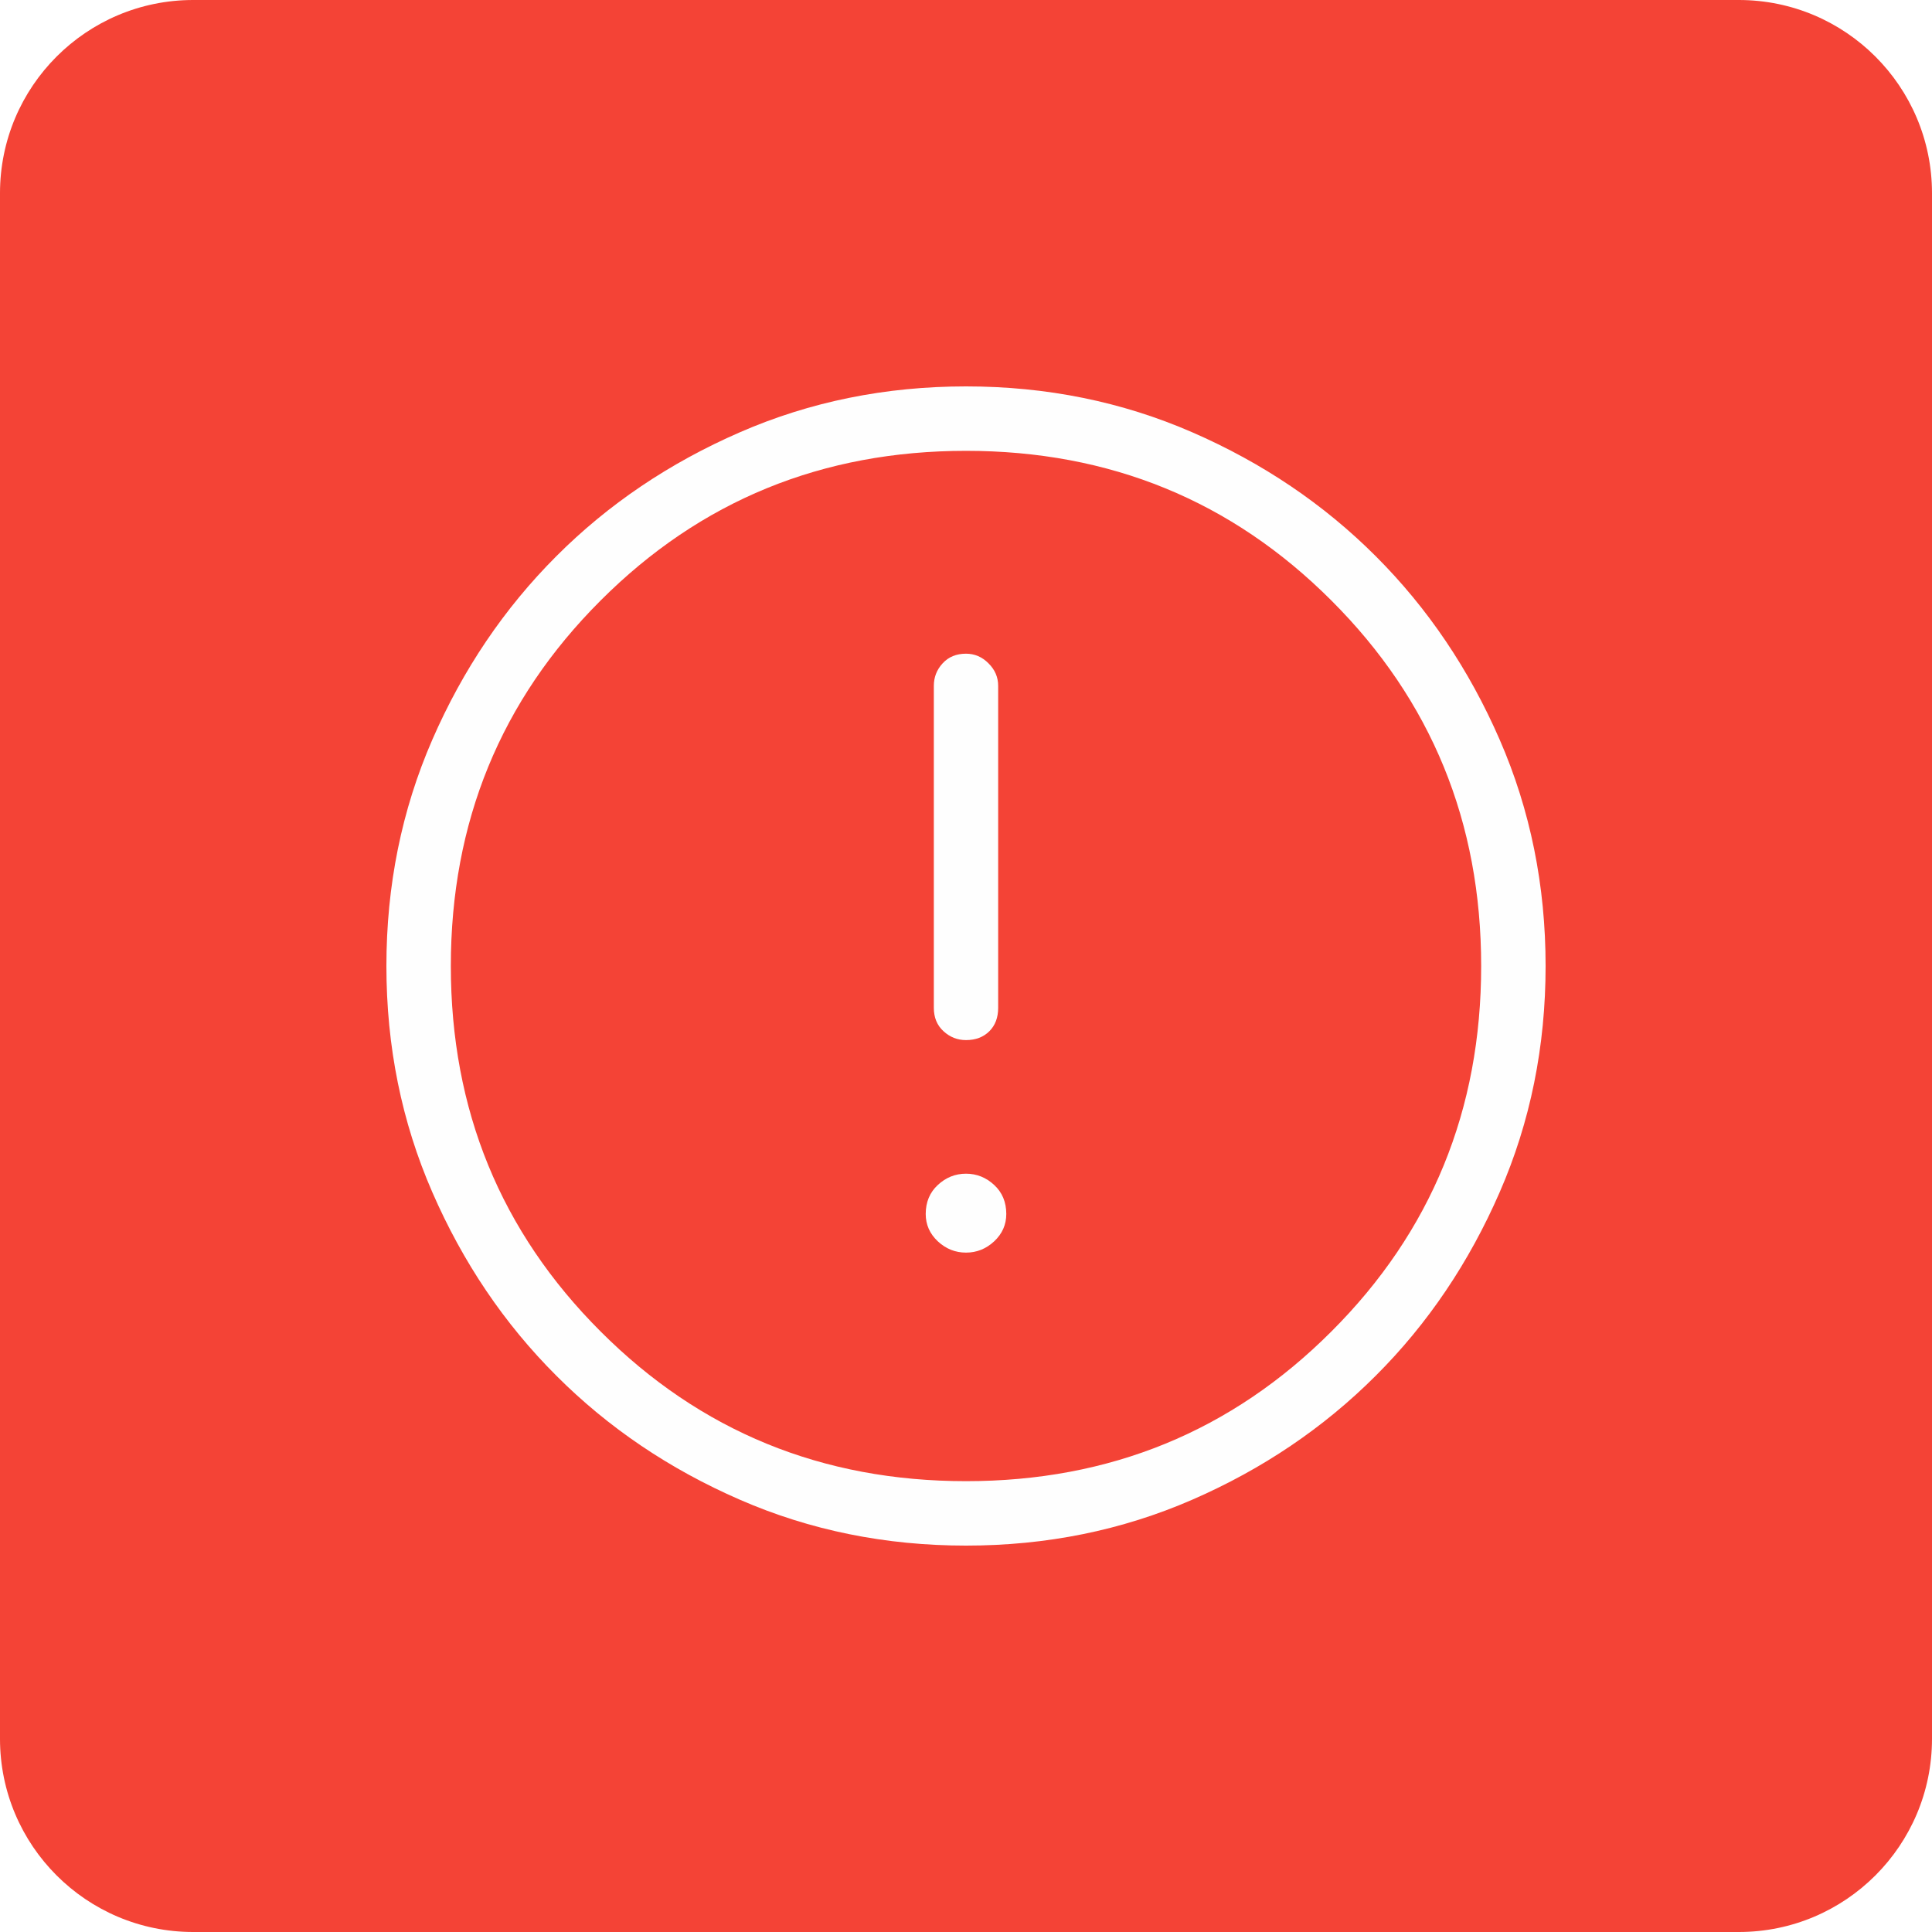
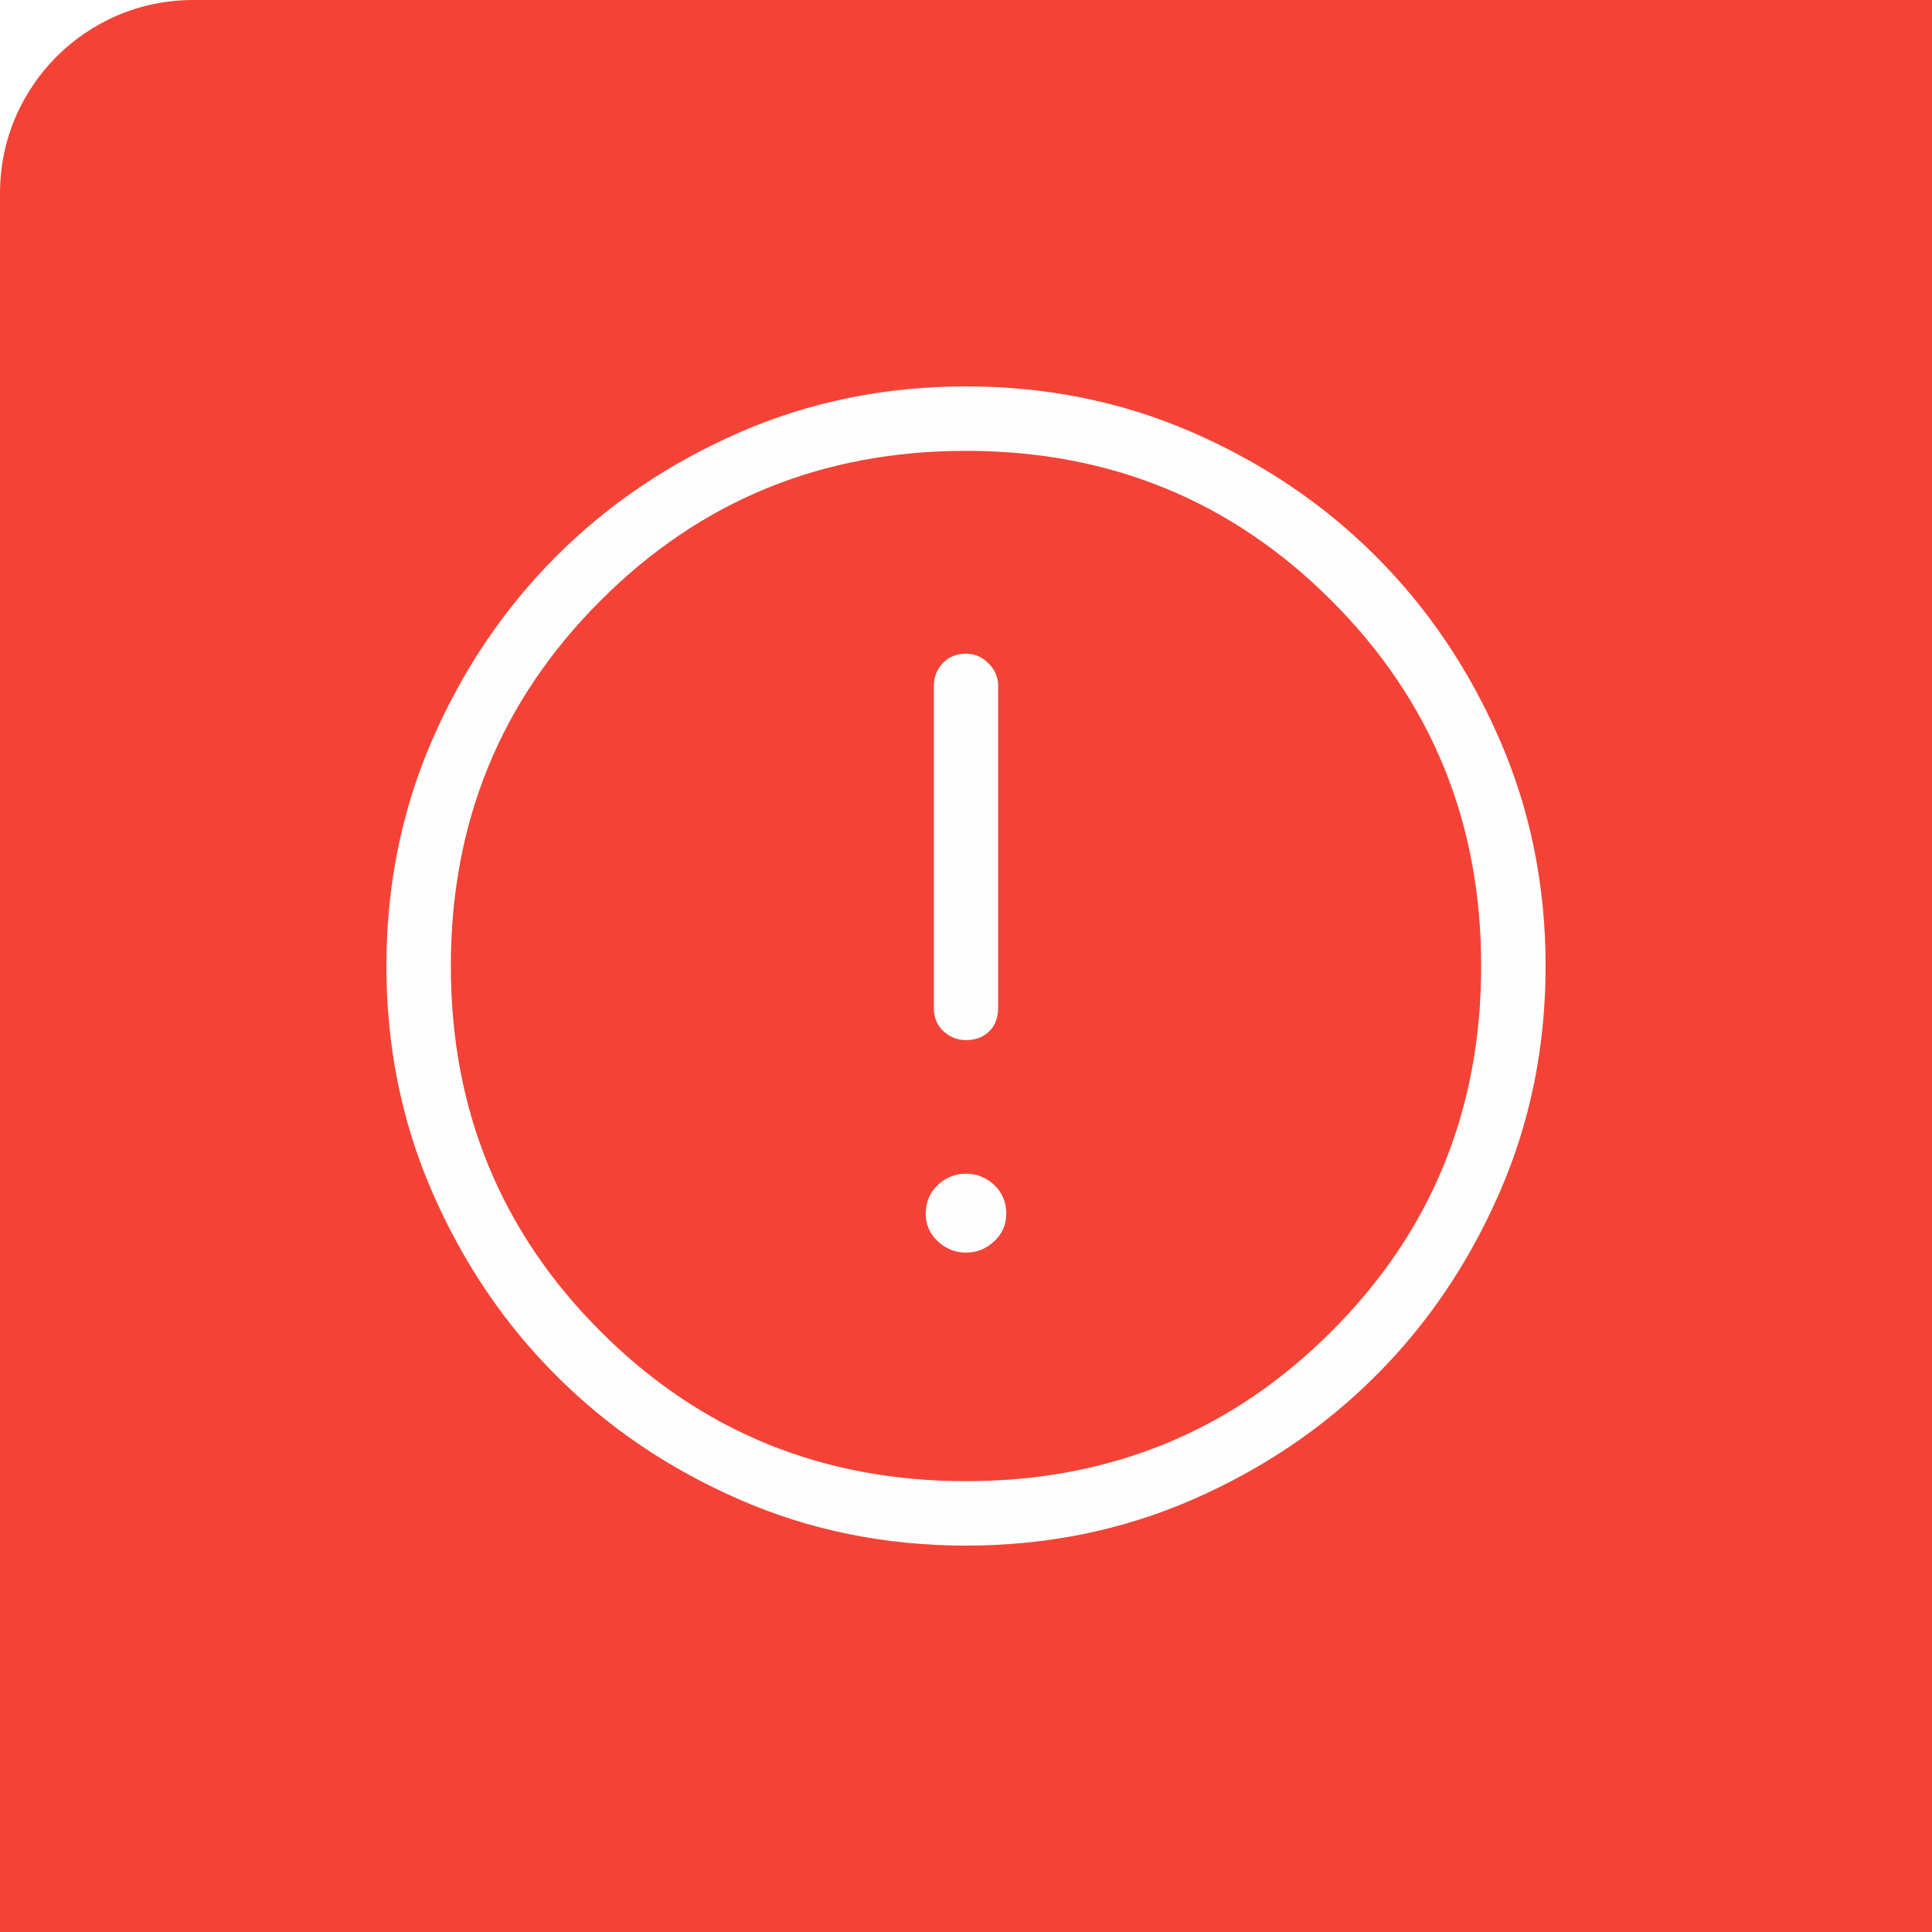
- <svg xmlns="http://www.w3.org/2000/svg" width="20" height="20" viewBox="0 0 20 20" fill="none">
-   <rect width="20" height="20" rx="2" fill="#F44336" />
+ <svg xmlns="http://www.w3.org/2000/svg" width="40" height="40" viewBox="0 0 20 20" fill="none">
+   <rect width="40" height="40" rx="2" fill="#F44336" />
  <path d="M10 12.967C10.111 12.967 10.208 12.928 10.292 12.85C10.375 12.772 10.417 12.678 10.417 12.567C10.417 12.444 10.375 12.344 10.292 12.267C10.208 12.189 10.111 12.15 10 12.15C9.889 12.15 9.792 12.189 9.708 12.267C9.625 12.344 9.583 12.444 9.583 12.567C9.583 12.678 9.625 12.772 9.708 12.85C9.792 12.928 9.889 12.967 10 12.967ZM10 10.767C10.1 10.767 10.181 10.736 10.242 10.675C10.303 10.614 10.333 10.533 10.333 10.433V7.1C10.333 7.011 10.3 6.933 10.233 6.867C10.167 6.8 10.089 6.767 10 6.767C9.9 6.767 9.819 6.8 9.758 6.867C9.697 6.933 9.667 7.011 9.667 7.1V10.433C9.667 10.533 9.7 10.614 9.767 10.675C9.833 10.736 9.911 10.767 10 10.767ZM10 16C9.167 16 8.386 15.842 7.659 15.525C6.931 15.208 6.297 14.78 5.759 14.241C5.22 13.703 4.792 13.069 4.475 12.341C4.158 11.614 4 10.833 4 10C4 9.167 4.158 8.386 4.475 7.658C4.792 6.93 5.22 6.297 5.759 5.758C6.297 5.219 6.931 4.792 7.659 4.475C8.386 4.158 9.167 4 10 4C10.833 4 11.614 4.158 12.342 4.475C13.07 4.792 13.703 5.219 14.242 5.758C14.781 6.297 15.208 6.93 15.525 7.658C15.842 8.386 16 9.167 16 10C16 10.833 15.842 11.614 15.525 12.341C15.208 13.069 14.781 13.703 14.242 14.241C13.703 14.78 13.07 15.208 12.342 15.525C11.614 15.842 10.833 16 10 16ZM10 15.333C11.489 15.333 12.75 14.817 13.783 13.783C14.817 12.75 15.333 11.489 15.333 10C15.333 8.511 14.817 7.25 13.783 6.217C12.75 5.183 11.489 4.667 10 4.667C8.511 4.667 7.25 5.183 6.217 6.217C5.183 7.25 4.667 8.511 4.667 10C4.667 11.489 5.183 12.75 6.217 13.783C7.25 14.817 8.511 15.333 10 15.333Z" fill="#FEFEFE" />
</svg>
